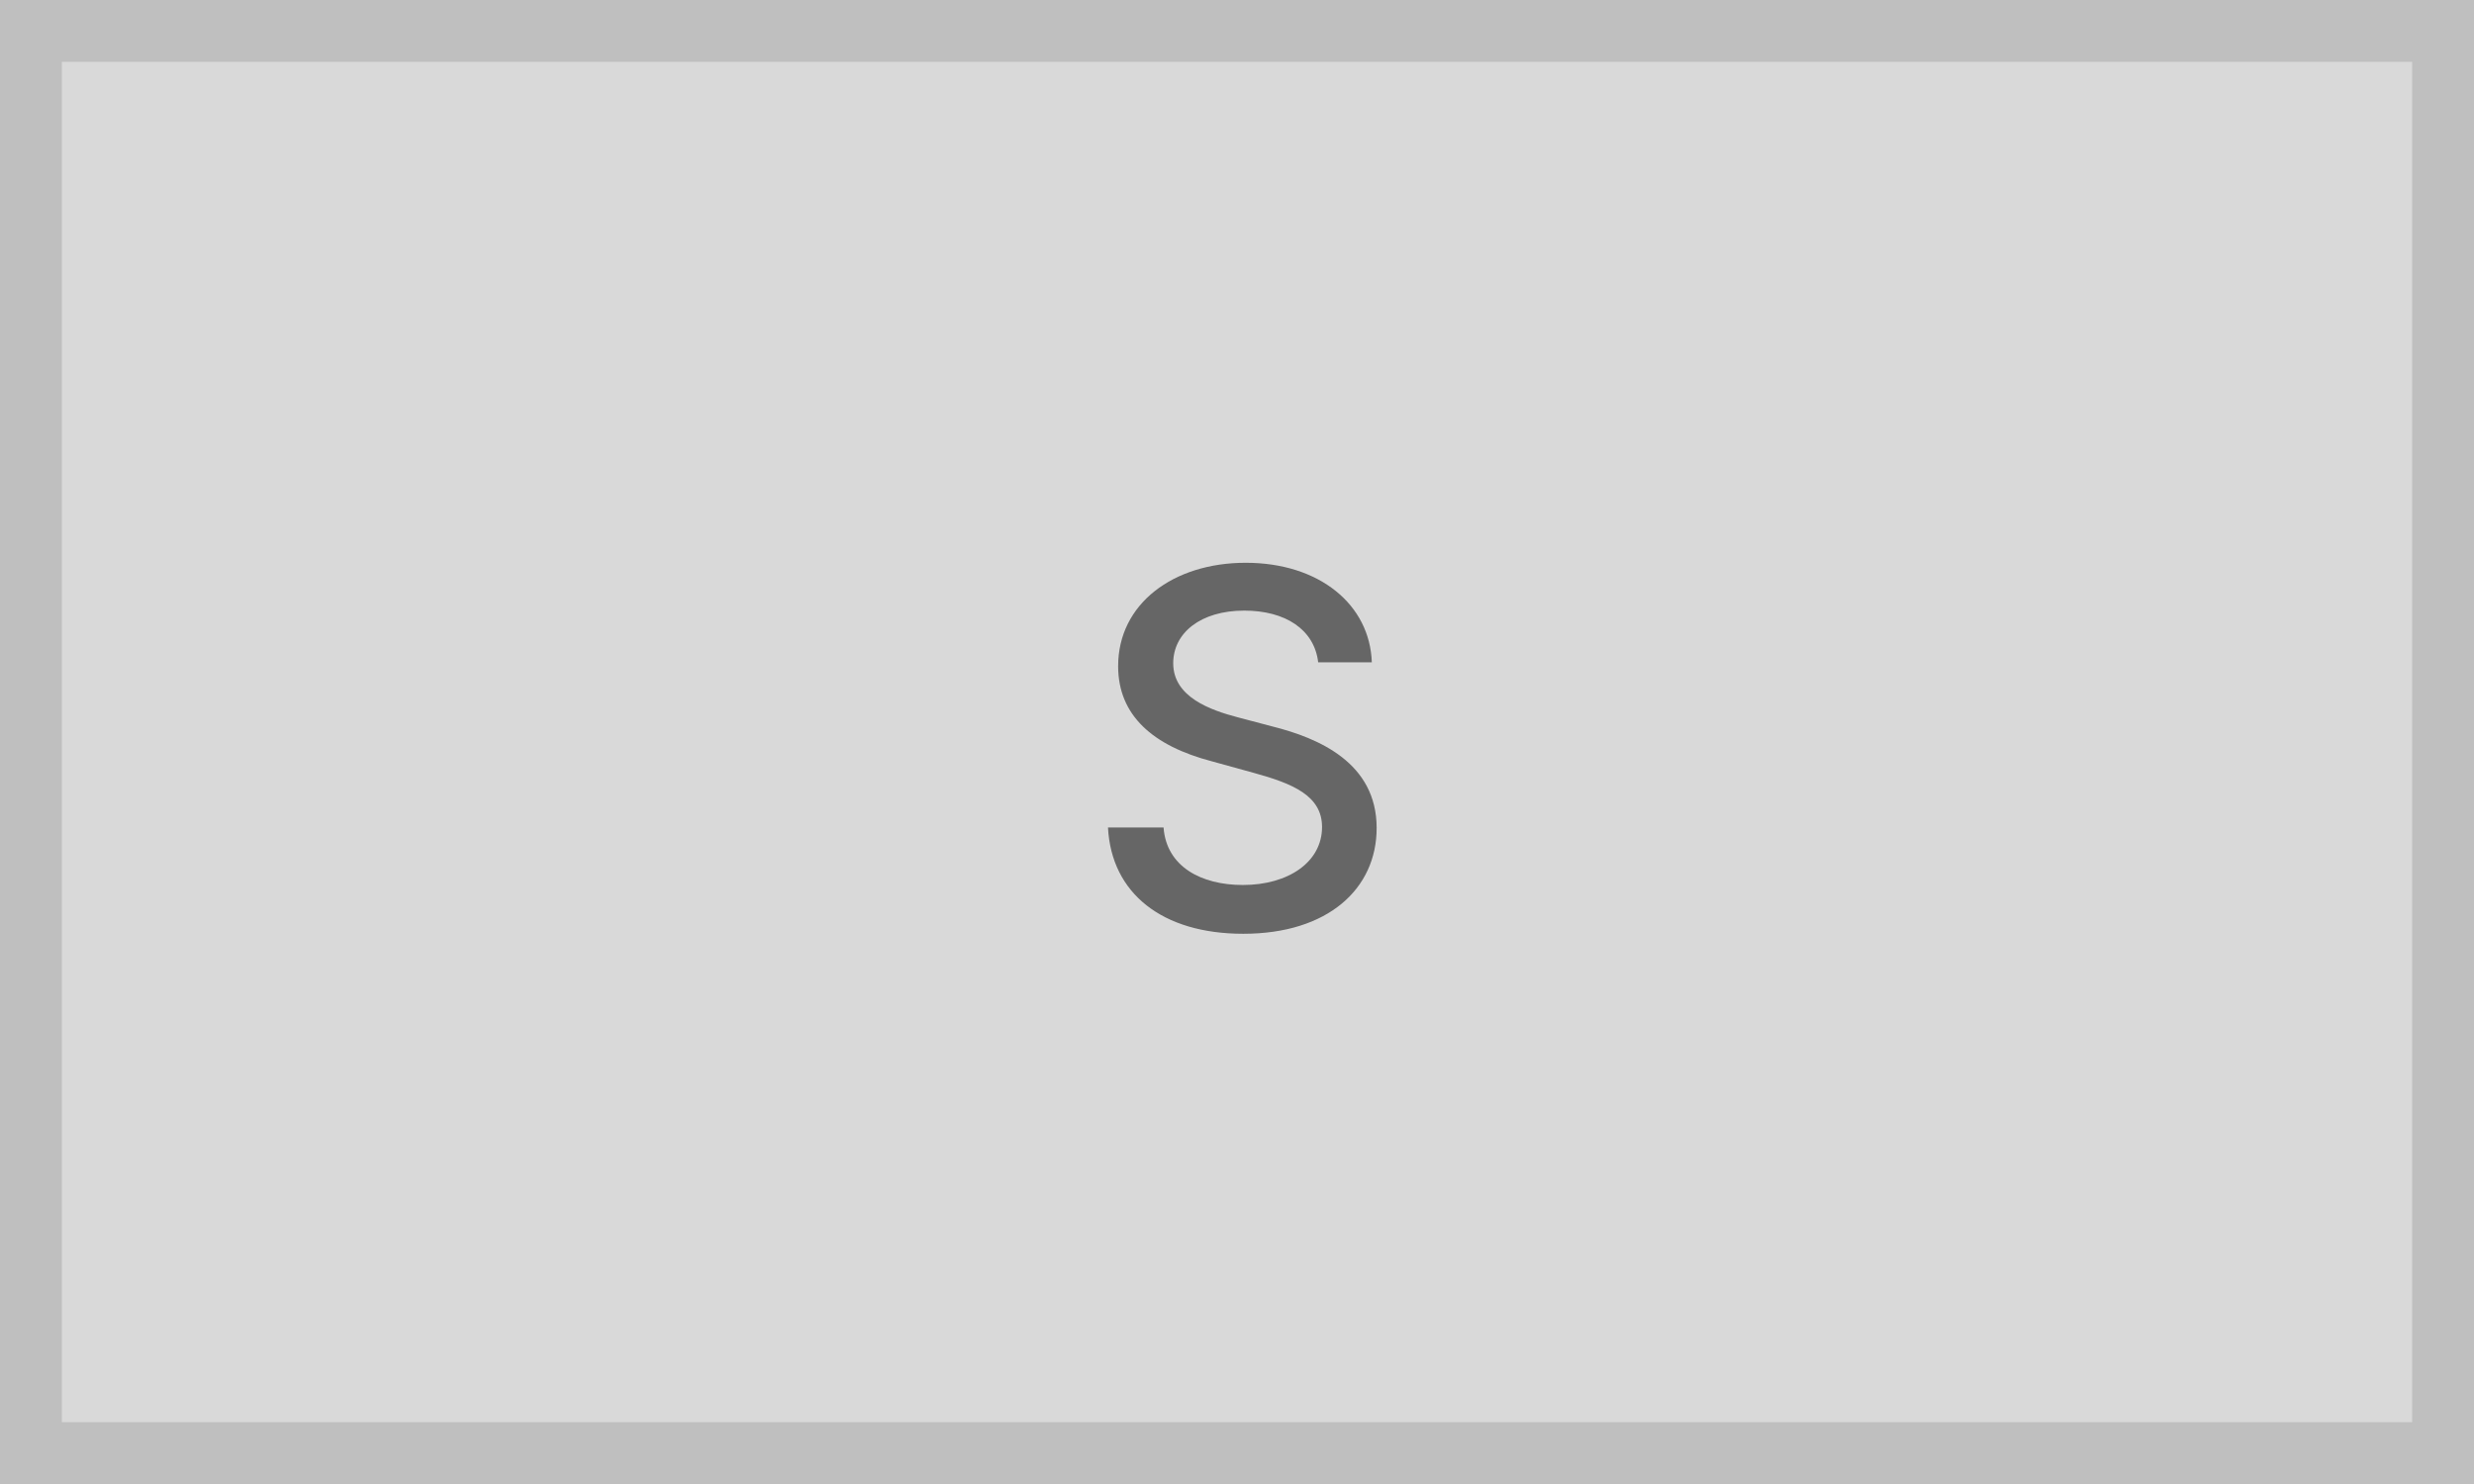
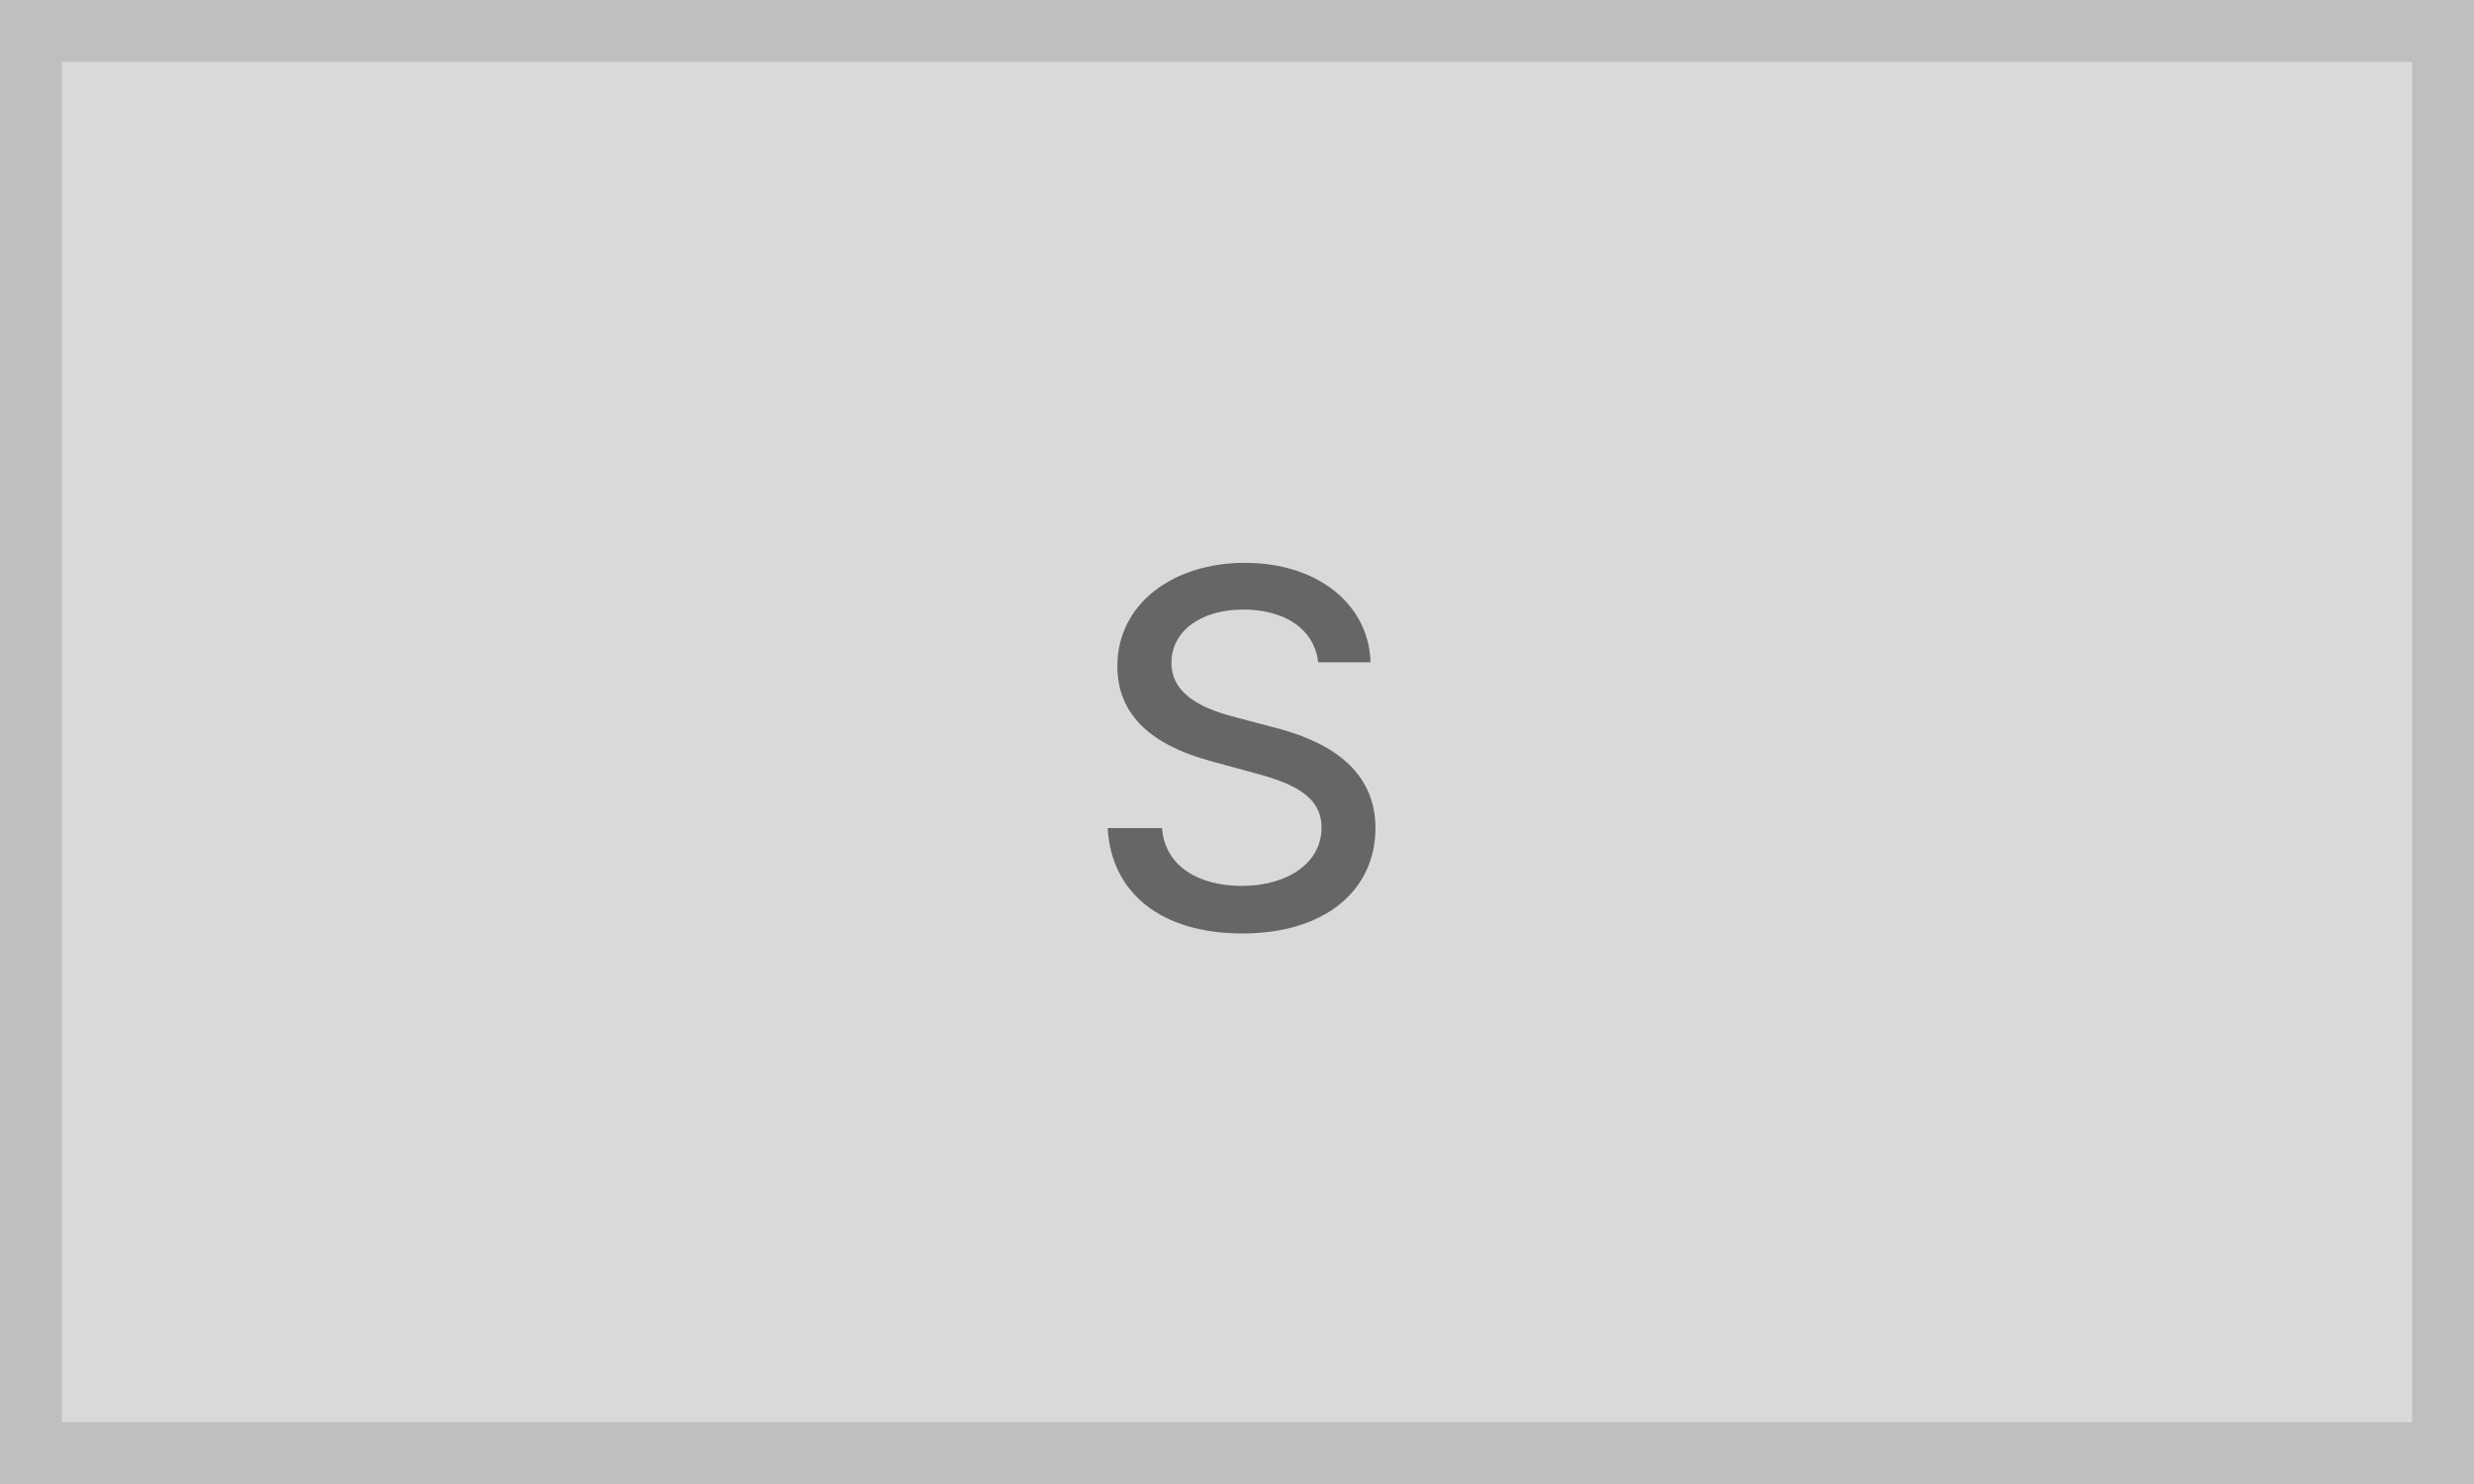
<svg xmlns="http://www.w3.org/2000/svg" width="80" height="48" viewBox="0 0 80 48">
  <g transform="translate(-5364 276.055)">
    <g transform="translate(5364 -276.055)" fill="#d9d9d9" stroke="#bfbfbf" stroke-width="2">
      <rect width="80" height="48" stroke="none" />
      <rect x="1" y="1" width="78" height="46" fill="none" />
    </g>
-     <text transform="translate(5399 -246.055)" fill="#666" font-size="16" font-family="Inter-Medium, Inter" font-weight="500">
-       <tspan x="0" y="0">S</tspan>
-     </text>
+     <path d="M7.625-8.579H9.318c-.051-1.864-1.7-3.216-4.062-3.216-2.335,0-4.125,1.335-4.125,3.341,0,1.619,1.159,2.568,3.028,3.074l1.375.375c1.244.33,2.2.739,2.2,1.773,0,1.136-1.085,1.886-2.58,1.886-1.352,0-2.477-.6-2.58-1.869H.818C.932-1.108,2.562.193,5.17.193,7.9.193,9.477-1.244,9.477-3.216c0-2.1-1.869-2.909-3.347-3.273l-1.136-.3c-.909-.233-2.119-.659-2.114-1.773,0-.989.9-1.722,2.335-1.722C6.551-10.278,7.5-9.653,7.625-8.579Z" transform="translate(5399 -246.055)" fill="#666" />
  </g>
</svg>
